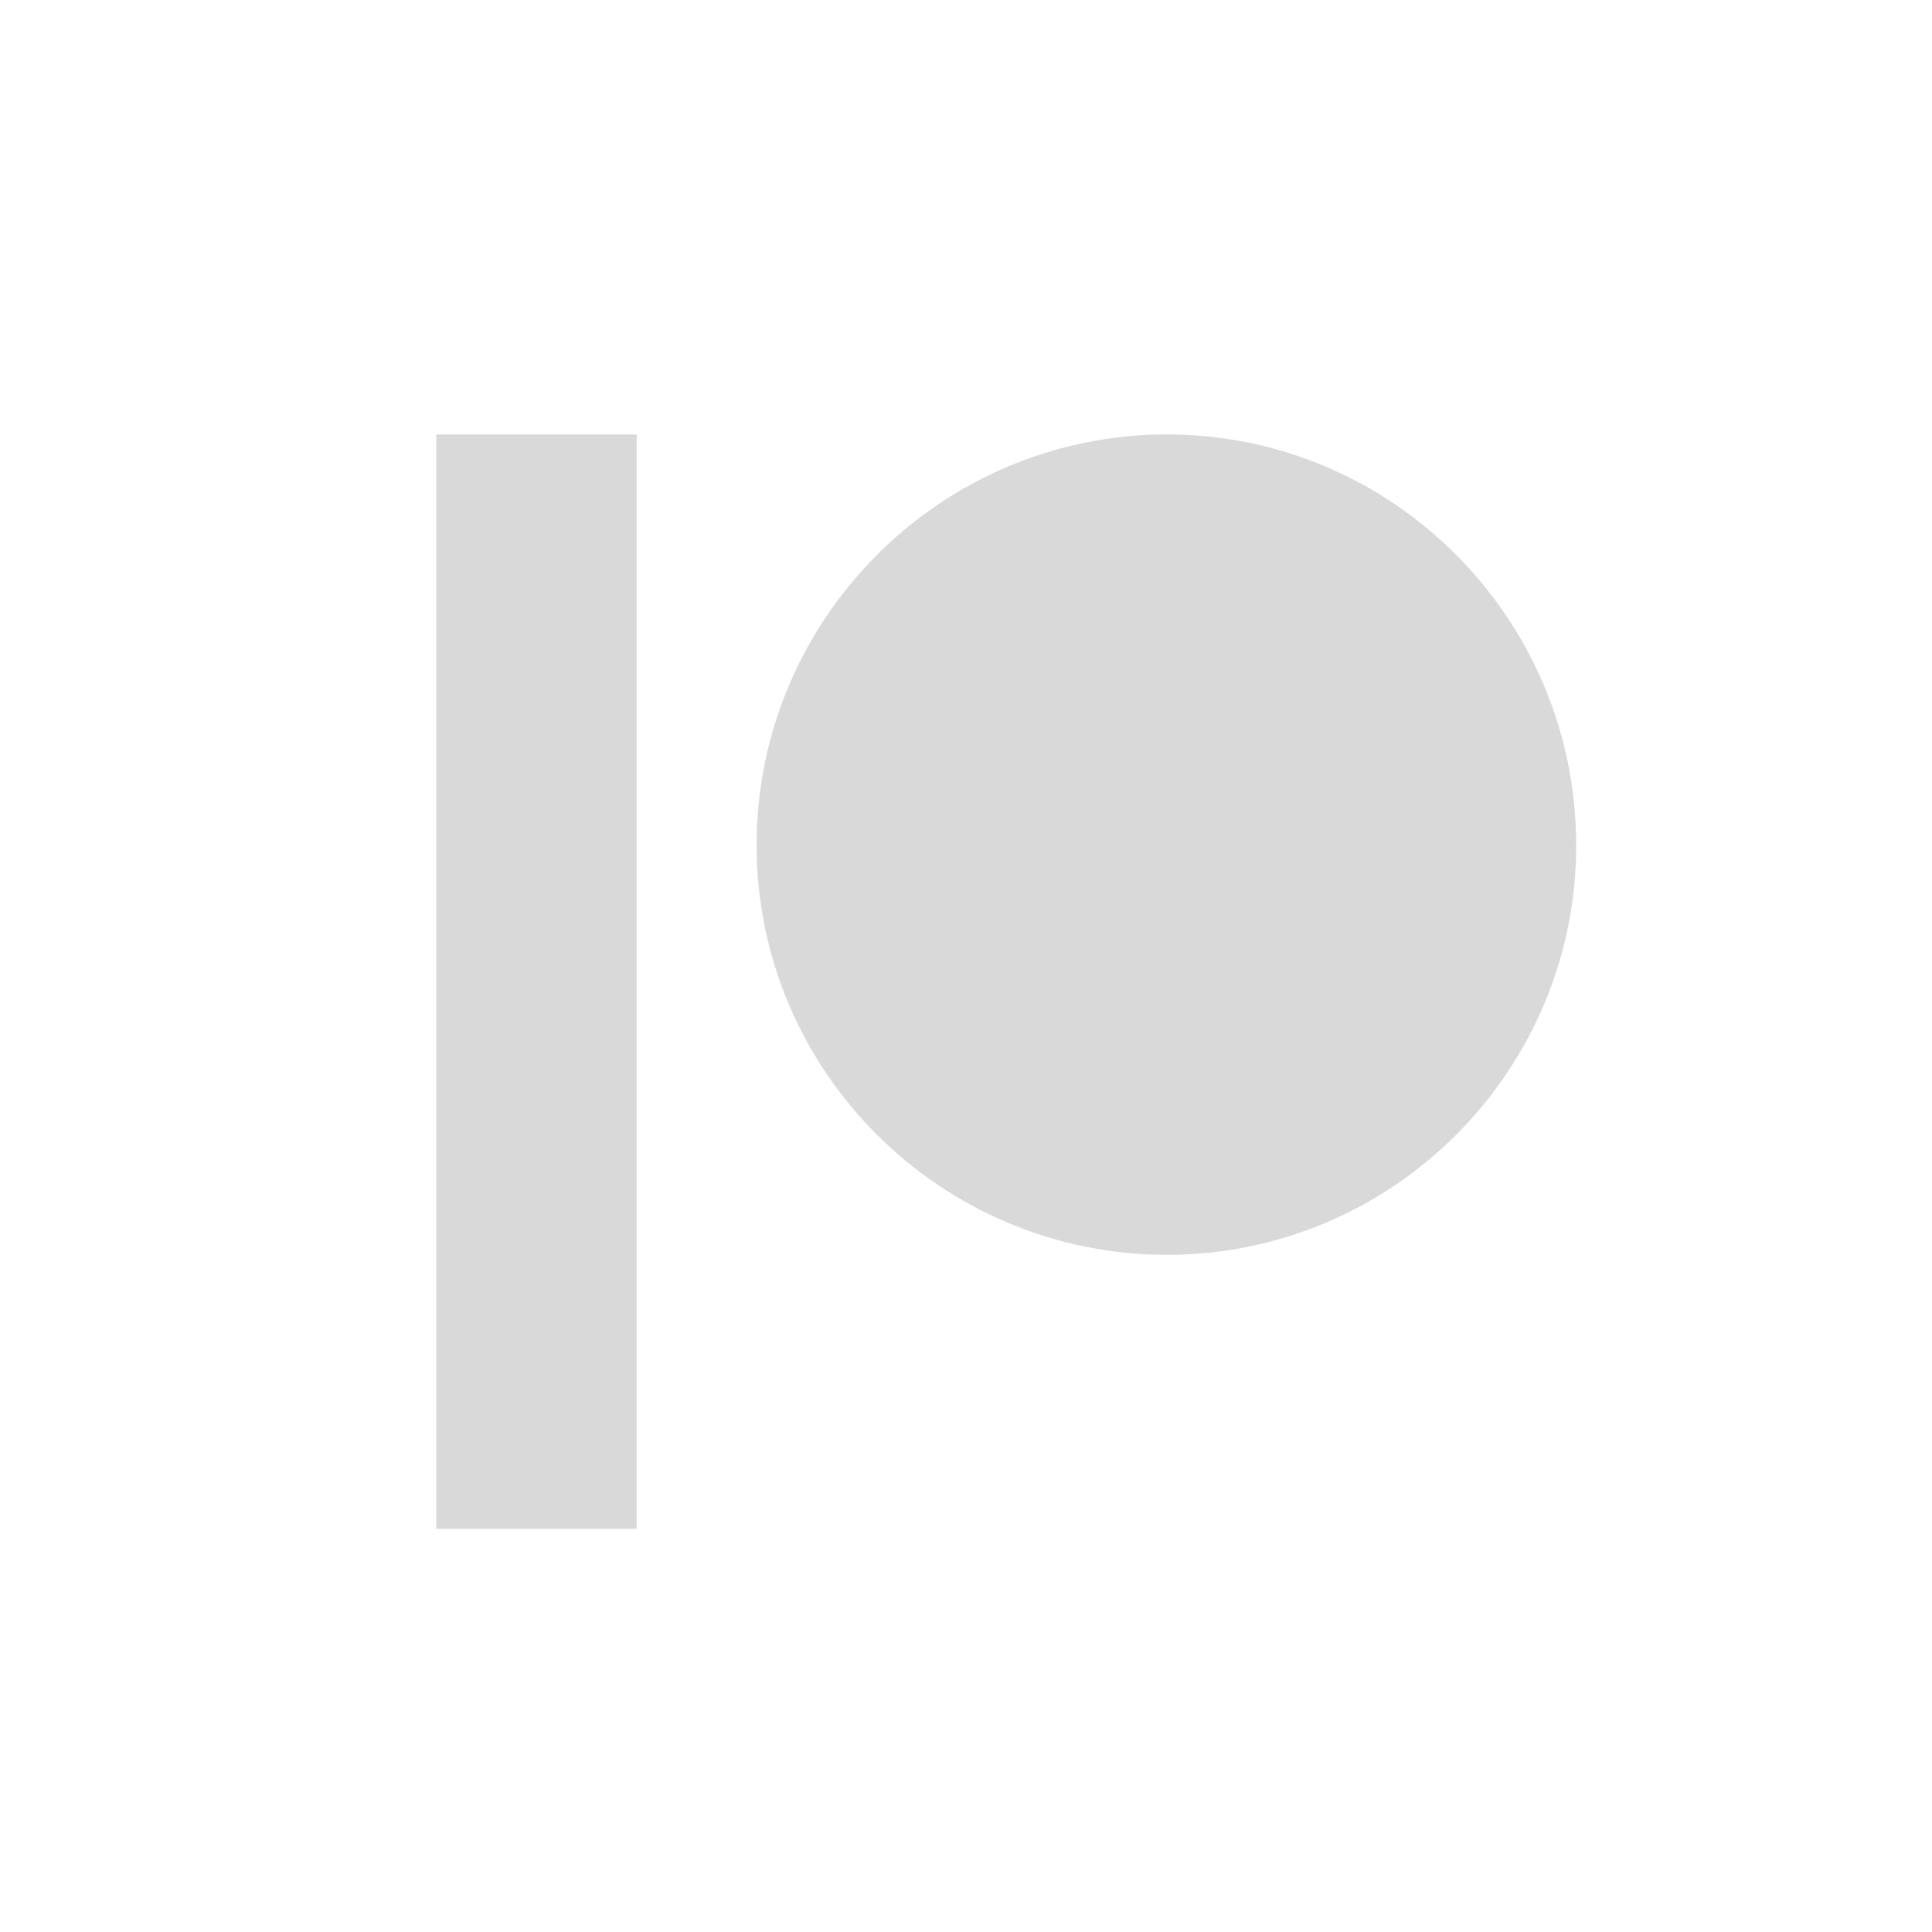
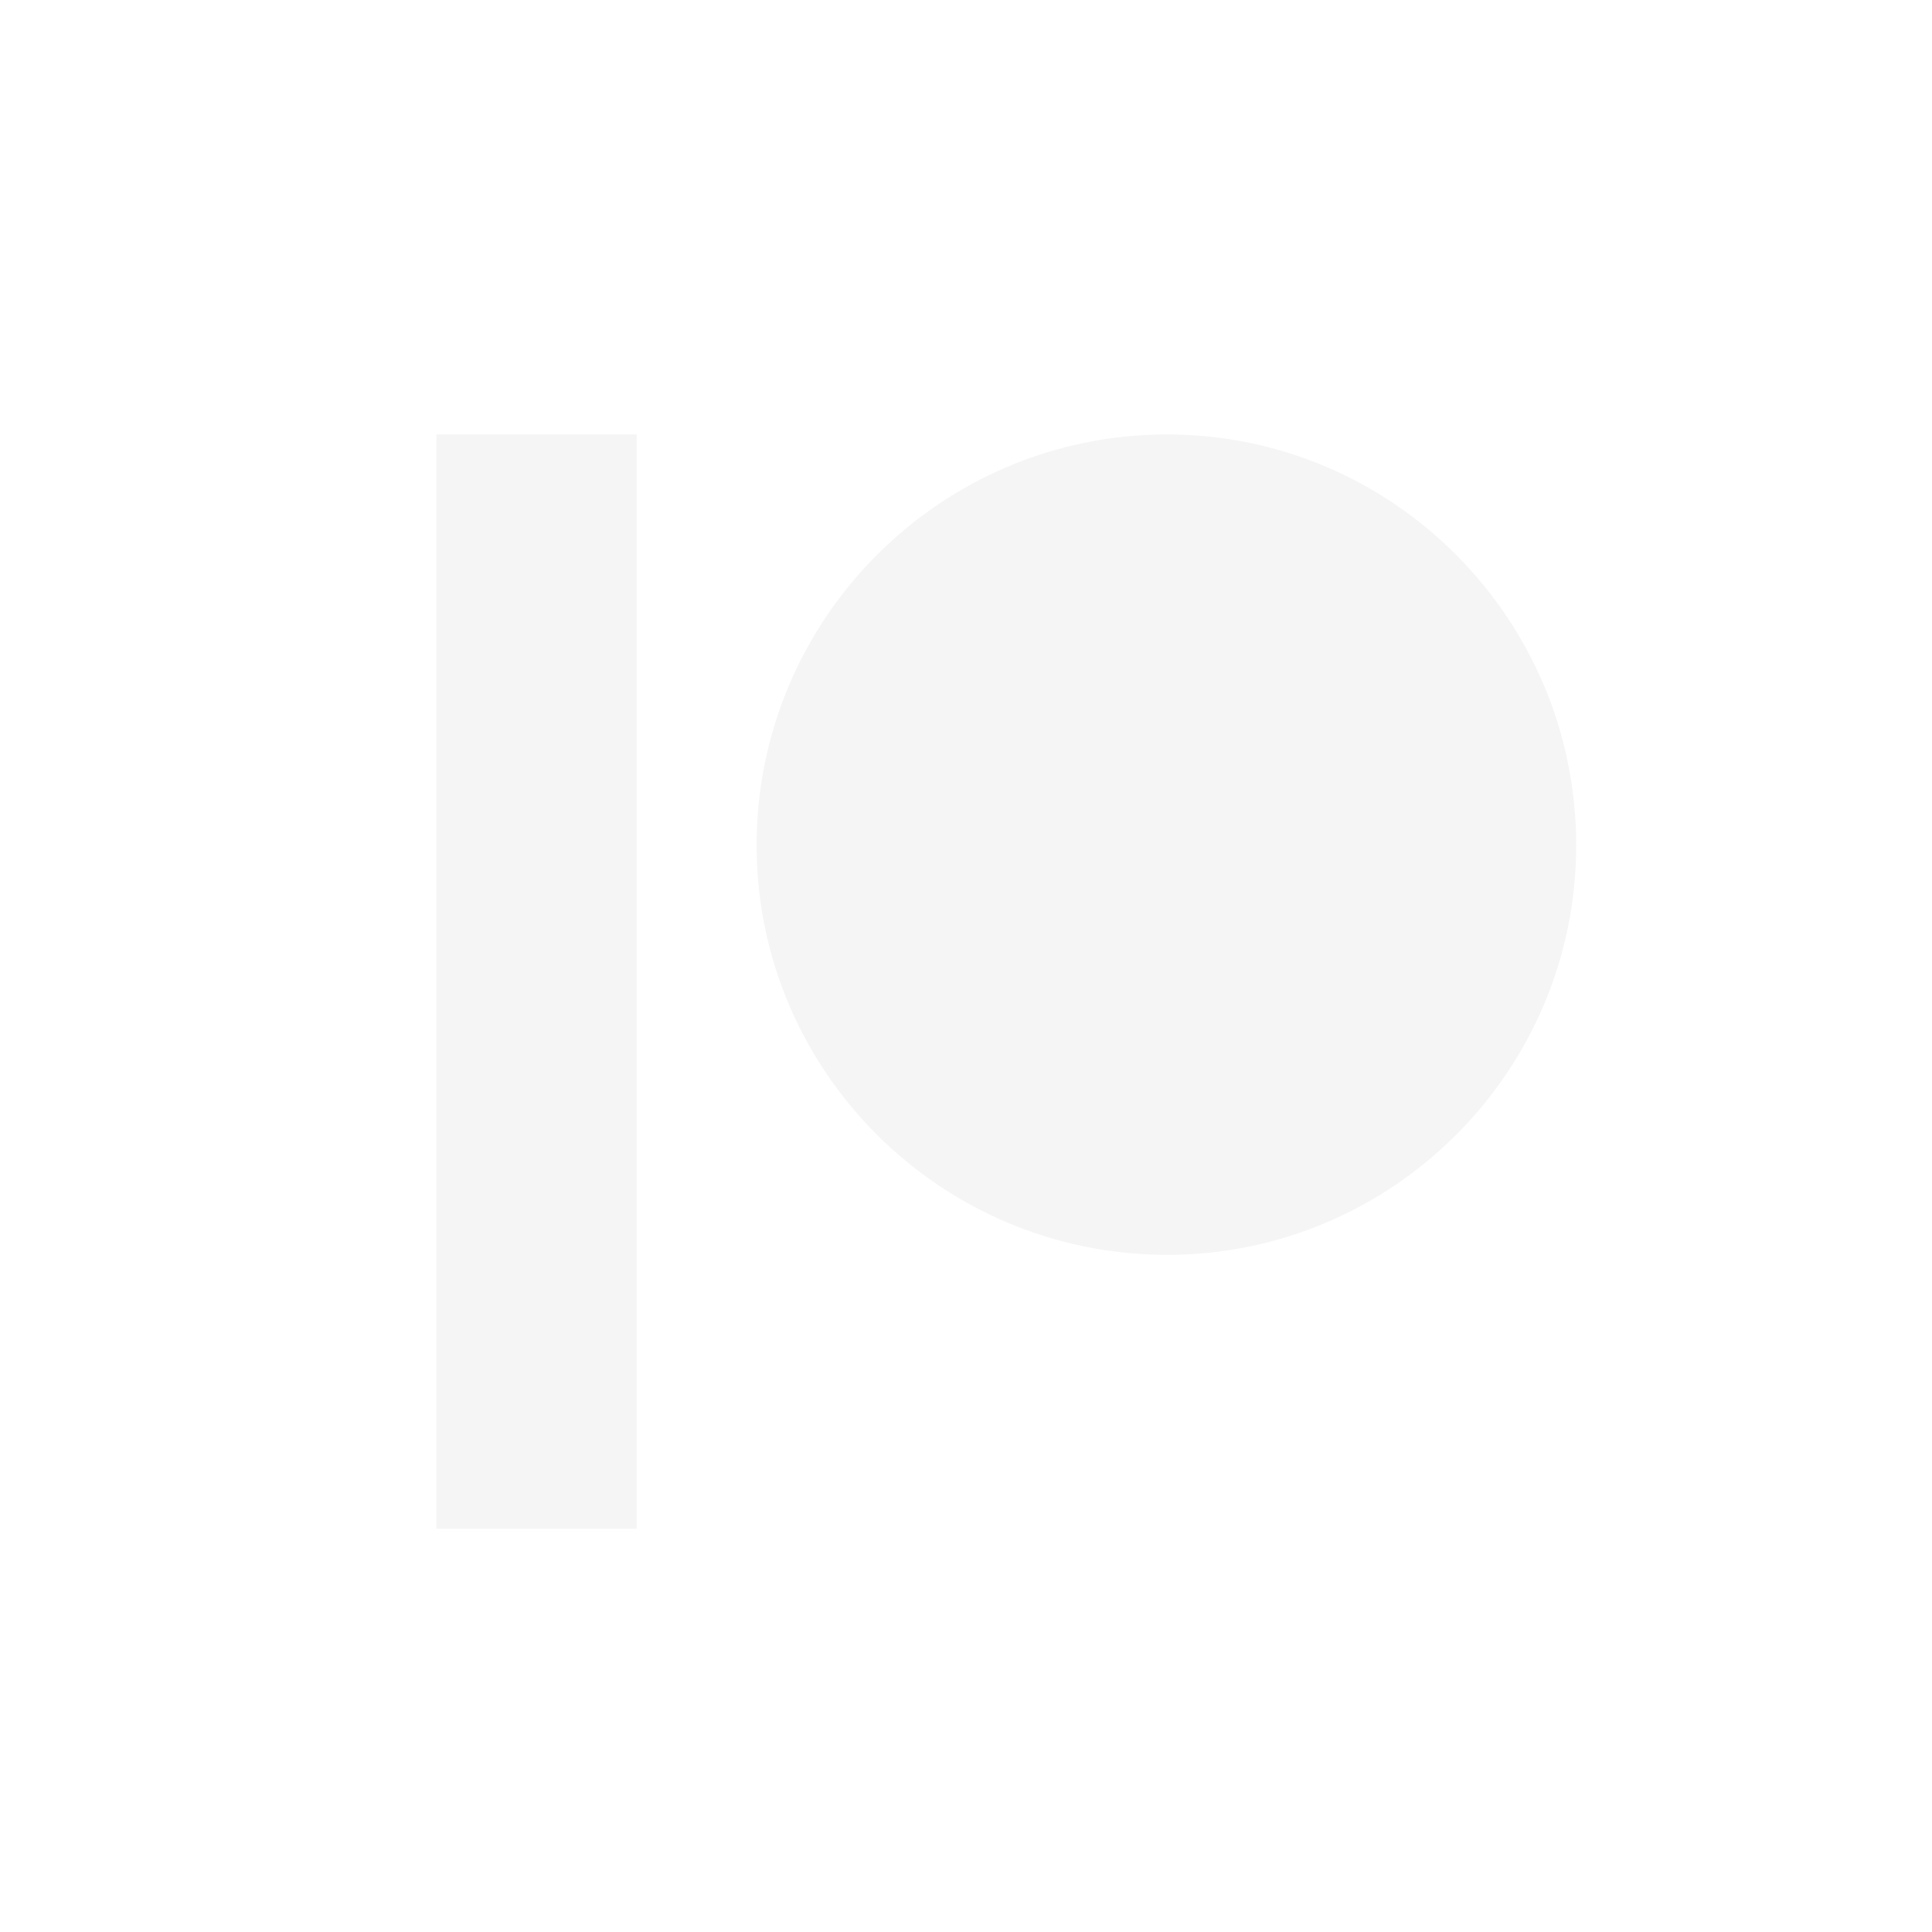
<svg xmlns="http://www.w3.org/2000/svg" width="100%" height="100%" viewBox="0 0 600 600" version="1.1" xml:space="preserve" style="fill-rule:evenodd;clip-rule:evenodd;stroke-linejoin:round;stroke-miterlimit:2;">
  <g transform="matrix(1,0,0,1,-2800,-700)">
    <g id="Patreon_Logo_Mono" transform="matrix(1,0,0,1,-700,700)">
      <rect x="3500" y="0" width="600" height="600" style="fill:none;" />
-       <path d="M3635.5,474.76L3697.73,474.76L3697.73,134.92L3635.5,134.92L3635.5,474.76ZM3862.43,134.921C3792.15,134.921 3734.97,192.152 3734.97,262.503C3734.97,332.641 3792.15,389.704 3862.43,389.704C3932.5,389.704 3989.5,332.641 3989.5,262.503C3989.5,192.152 3932.5,134.921 3862.43,134.921Z" style="fill:rgb(217,217,217);" />
+       <path d="M3635.5,474.76L3697.73,474.76L3697.73,134.92L3635.5,134.92L3635.5,474.76ZM3862.43,134.921C3792.15,134.921 3734.97,192.152 3734.97,262.503C3734.97,332.641 3792.15,389.704 3862.43,389.704C3932.5,389.704 3989.5,332.641 3989.5,262.503C3989.5,192.152 3932.5,134.921 3862.43,134.921Z" style="fill:#f5f5f5;" />
    </g>
  </g>
</svg>
